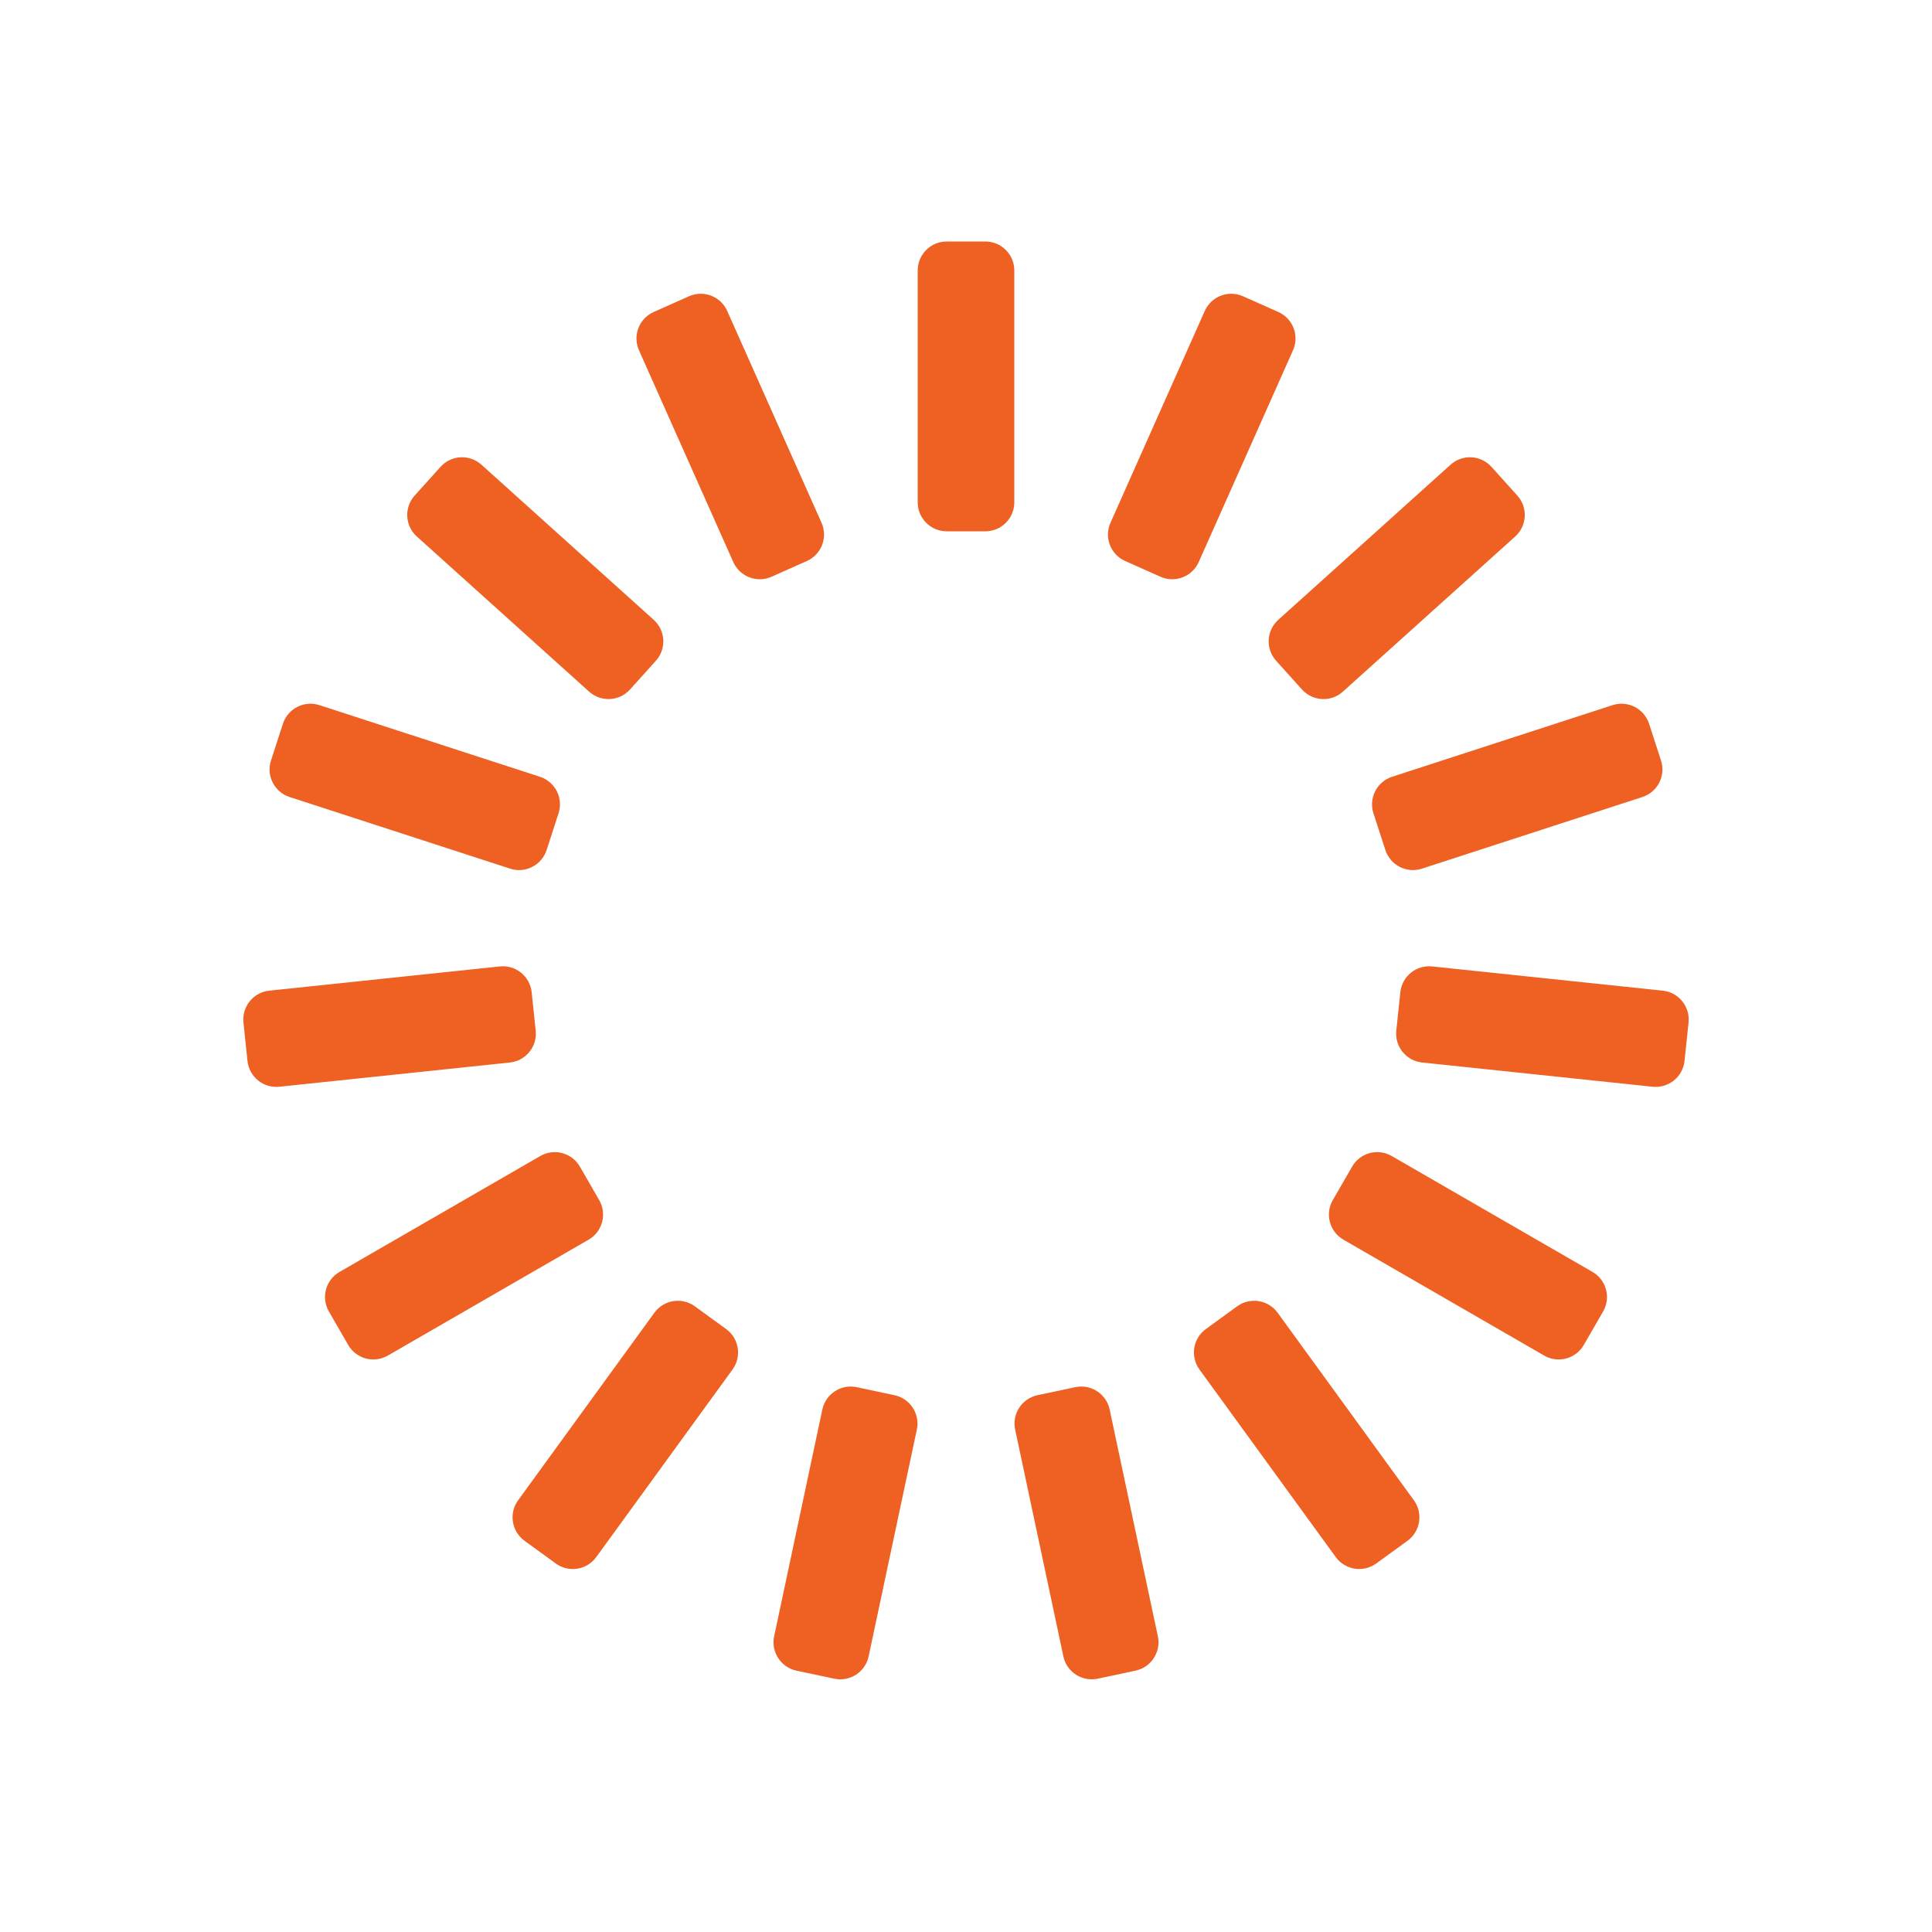
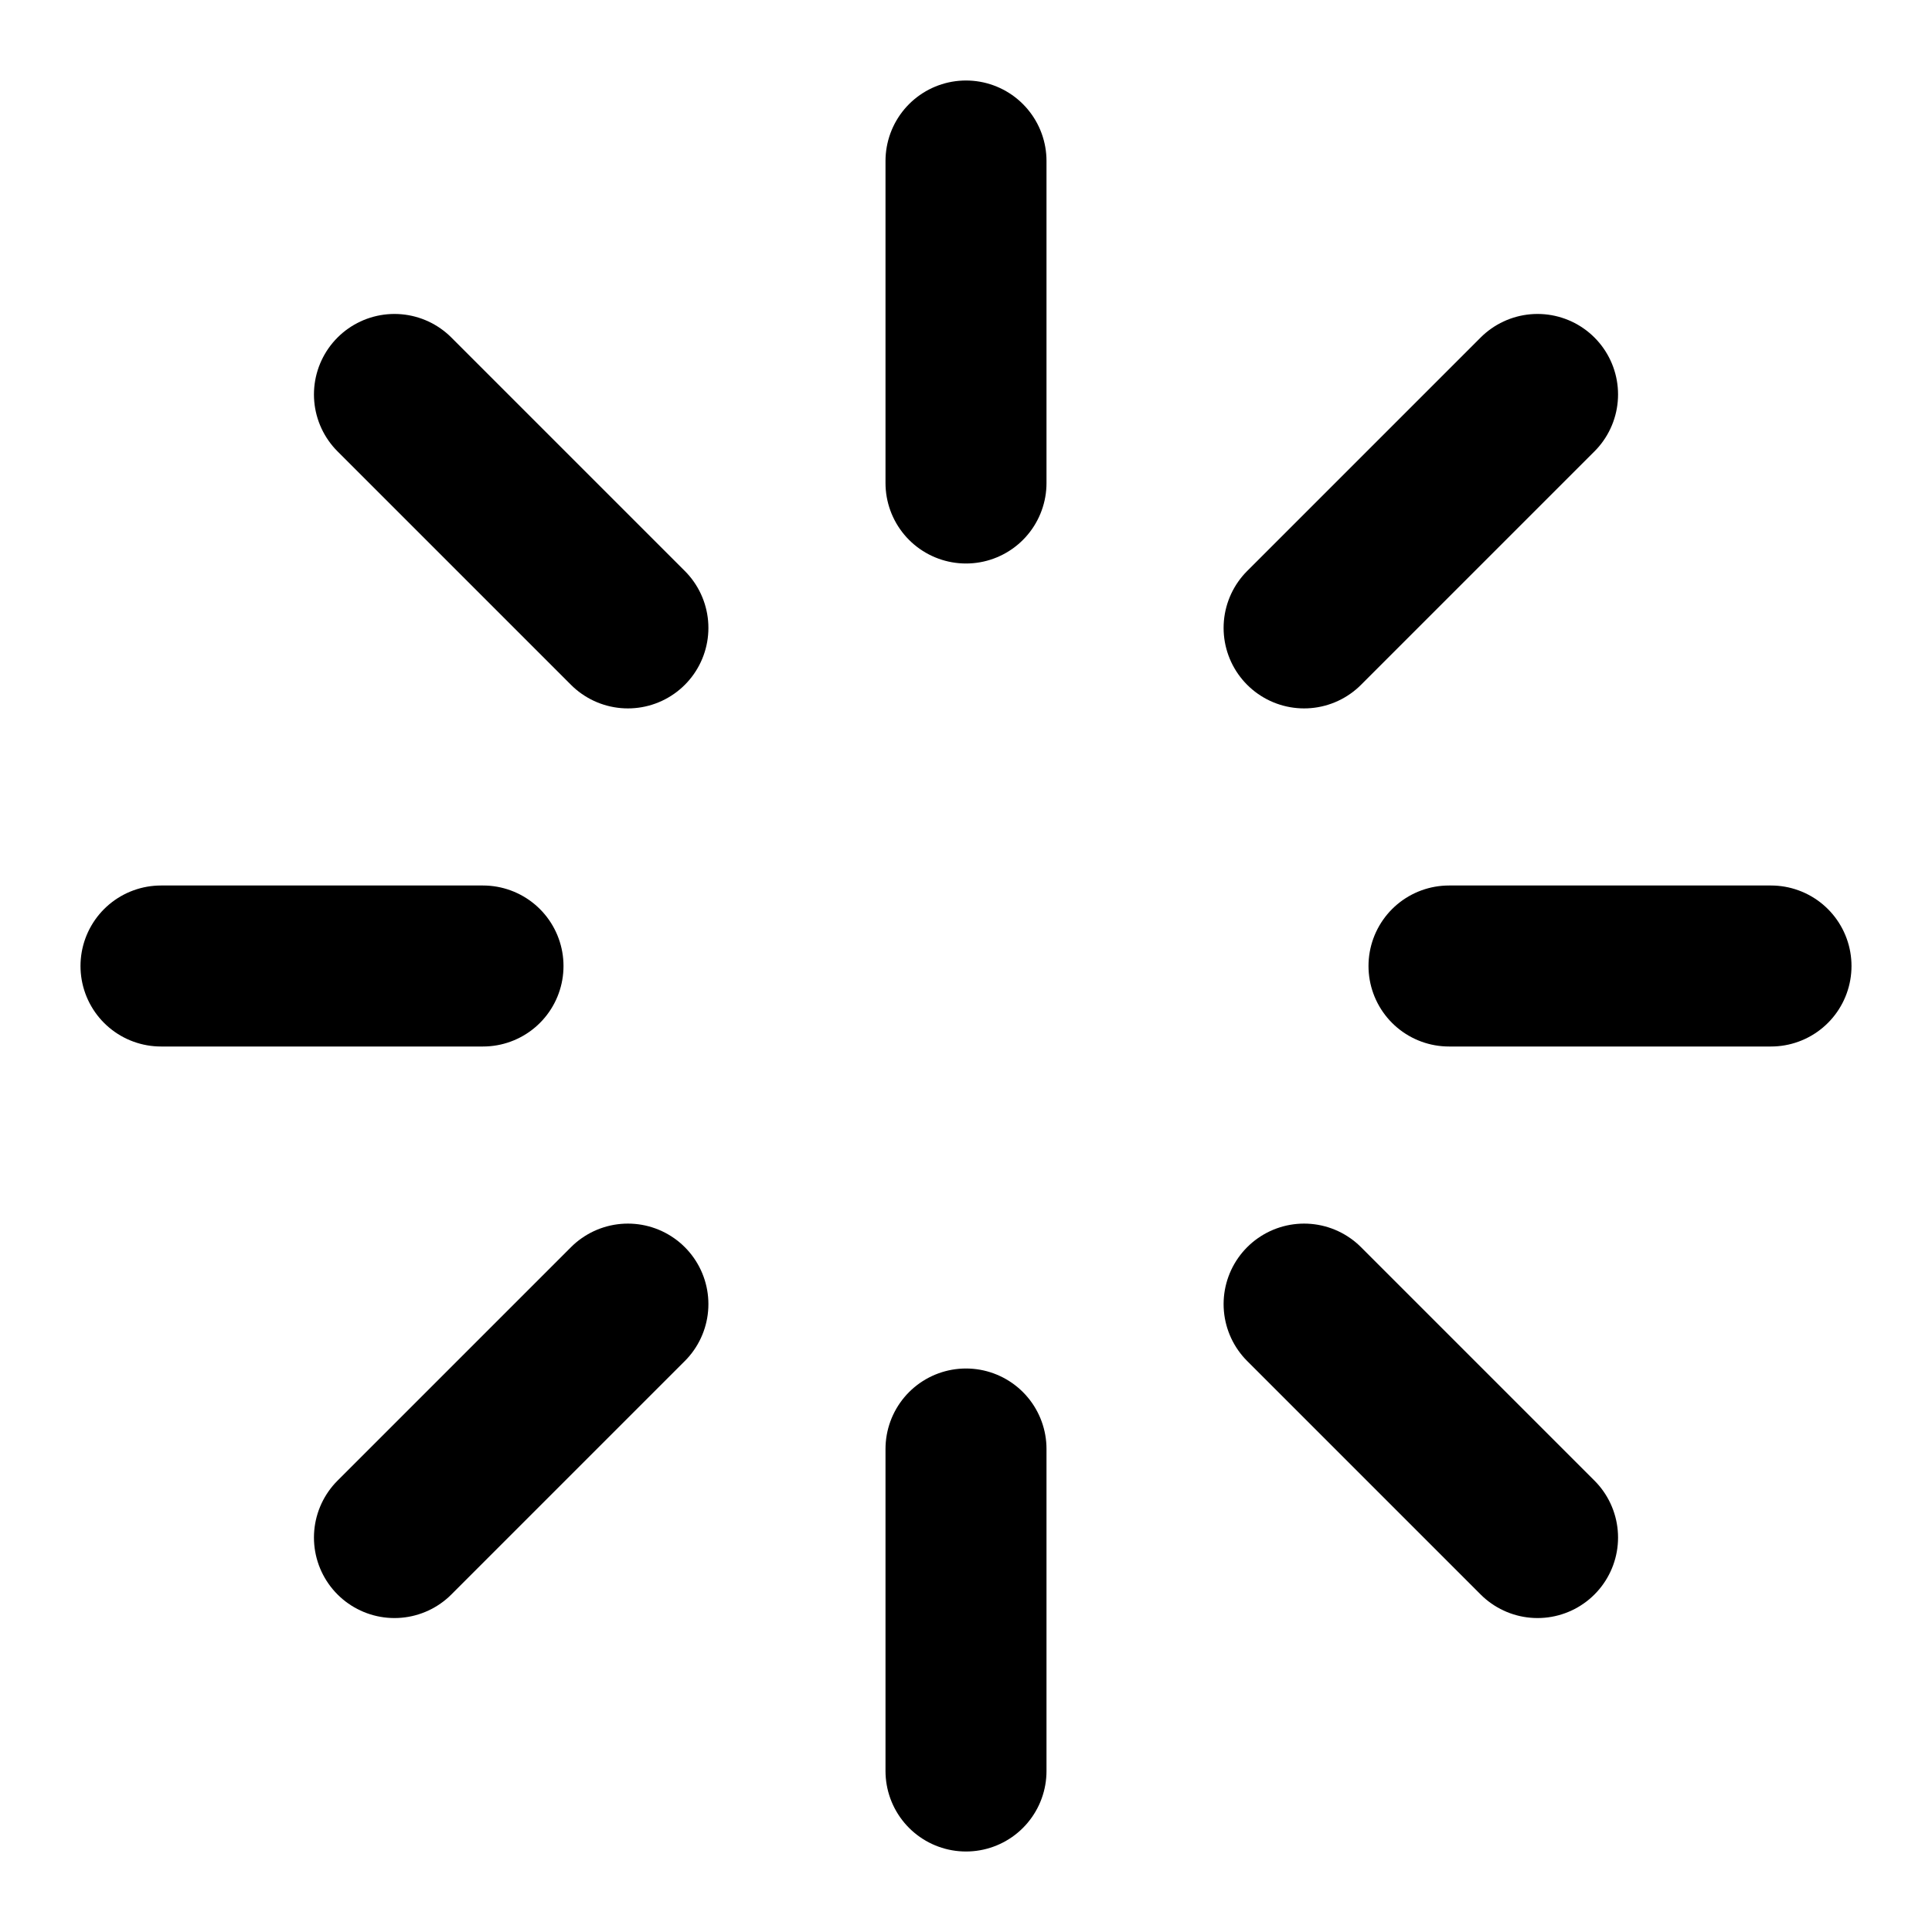
- <svg xmlns="http://www.w3.org/2000/svg" style="margin:auto;background:transparent;display:block;" width="200px" height="200px" viewBox="0 0 100 100" preserveAspectRatio="xMidYMid">
-   <g transform="rotate(0 50 50)">
-     <rect x="47.5" y="12.5" rx="1.5" ry="1.5" width="5" height="15" fill="#ee6123">
-       <animate attributeName="opacity" values="1;0" keyTimes="0;1" dur="1s" begin="-0.933s" repeatCount="indefinite" />
-     </rect>
-   </g>
-   <g transform="rotate(24 50 50)">
-     <rect x="47.5" y="12.5" rx="1.5" ry="1.5" width="5" height="15" fill="#ee6123">
-       <animate attributeName="opacity" values="1;0" keyTimes="0;1" dur="1s" begin="-0.867s" repeatCount="indefinite" />
-     </rect>
-   </g>
-   <g transform="rotate(48 50 50)">
-     <rect x="47.5" y="12.5" rx="1.5" ry="1.5" width="5" height="15" fill="#ee6123">
-       <animate attributeName="opacity" values="1;0" keyTimes="0;1" dur="1s" begin="-0.8s" repeatCount="indefinite" />
-     </rect>
-   </g>
-   <g transform="rotate(72 50 50)">
-     <rect x="47.5" y="12.5" rx="1.5" ry="1.5" width="5" height="15" fill="#ee6123">
-       <animate attributeName="opacity" values="1;0" keyTimes="0;1" dur="1s" begin="-0.733s" repeatCount="indefinite" />
-     </rect>
-   </g>
-   <g transform="rotate(96 50 50)">
-     <rect x="47.5" y="12.5" rx="1.5" ry="1.5" width="5" height="15" fill="#ee6123">
-       <animate attributeName="opacity" values="1;0" keyTimes="0;1" dur="1s" begin="-0.667s" repeatCount="indefinite" />
-     </rect>
-   </g>
-   <g transform="rotate(120 50 50)">
-     <rect x="47.5" y="12.5" rx="1.5" ry="1.5" width="5" height="15" fill="#ee6123">
-       <animate attributeName="opacity" values="1;0" keyTimes="0;1" dur="1s" begin="-0.6s" repeatCount="indefinite" />
-     </rect>
-   </g>
-   <g transform="rotate(144 50 50)">
-     <rect x="47.5" y="12.5" rx="1.5" ry="1.5" width="5" height="15" fill="#ee6123">
-       <animate attributeName="opacity" values="1;0" keyTimes="0;1" dur="1s" begin="-0.533s" repeatCount="indefinite" />
-     </rect>
-   </g>
-   <g transform="rotate(168 50 50)">
-     <rect x="47.5" y="12.5" rx="1.5" ry="1.5" width="5" height="15" fill="#ee6123">
-       <animate attributeName="opacity" values="1;0" keyTimes="0;1" dur="1s" begin="-0.467s" repeatCount="indefinite" />
-     </rect>
-   </g>
-   <g transform="rotate(192 50 50)">
-     <rect x="47.5" y="12.5" rx="1.5" ry="1.5" width="5" height="15" fill="#ee6123">
-       <animate attributeName="opacity" values="1;0" keyTimes="0;1" dur="1s" begin="-0.4s" repeatCount="indefinite" />
-     </rect>
-   </g>
-   <g transform="rotate(216 50 50)">
-     <rect x="47.5" y="12.5" rx="1.5" ry="1.5" width="5" height="15" fill="#ee6123">
-       <animate attributeName="opacity" values="1;0" keyTimes="0;1" dur="1s" begin="-0.333s" repeatCount="indefinite" />
-     </rect>
-   </g>
-   <g transform="rotate(240 50 50)">
-     <rect x="47.5" y="12.5" rx="1.5" ry="1.5" width="5" height="15" fill="#ee6123">
-       <animate attributeName="opacity" values="1;0" keyTimes="0;1" dur="1s" begin="-0.267s" repeatCount="indefinite" />
-     </rect>
-   </g>
-   <g transform="rotate(264 50 50)">
-     <rect x="47.5" y="12.5" rx="1.5" ry="1.5" width="5" height="15" fill="#ee6123">
-       <animate attributeName="opacity" values="1;0" keyTimes="0;1" dur="1s" begin="-0.2s" repeatCount="indefinite" />
-     </rect>
-   </g>
-   <g transform="rotate(288 50 50)">
-     <rect x="47.5" y="12.5" rx="1.5" ry="1.5" width="5" height="15" fill="#ee6123">
-       <animate attributeName="opacity" values="1;0" keyTimes="0;1" dur="1s" begin="-0.133s" repeatCount="indefinite" />
-     </rect>
-   </g>
-   <g transform="rotate(312 50 50)">
-     <rect x="47.5" y="12.5" rx="1.5" ry="1.5" width="5" height="15" fill="#ee6123">
-       <animate attributeName="opacity" values="1;0" keyTimes="0;1" dur="1s" begin="-0.067s" repeatCount="indefinite" />
-     </rect>
-   </g>
-   <g transform="rotate(336 50 50)">
-     <rect x="47.5" y="12.5" rx="1.5" ry="1.5" width="5" height="15" fill="#ee6123">
-       <animate attributeName="opacity" values="1;0" keyTimes="0;1" dur="1s" begin="0s" repeatCount="indefinite" />
-     </rect>
-   </g>
+ <svg xmlns="http://www.w3.org/2000/svg" width="24" height="24" viewBox="0 0 24 24" fill="none" stroke="currentColor" stroke-width="2" stroke-linecap="round" stroke-linejoin="round" class="lucide lucide-loader">
+   <path d="M12 2v4" />
+   <path d="m16.2 7.8 2.9-2.9" />
+   <path d="M18 12h4" />
+   <path d="m16.2 16.2 2.9 2.9" />
+   <path d="M12 18v4" />
+   <path d="m4.9 19.1 2.9-2.9" />
+   <path d="M2 12h4" />
+   <path d="m4.9 4.9 2.9 2.9" />
</svg>
